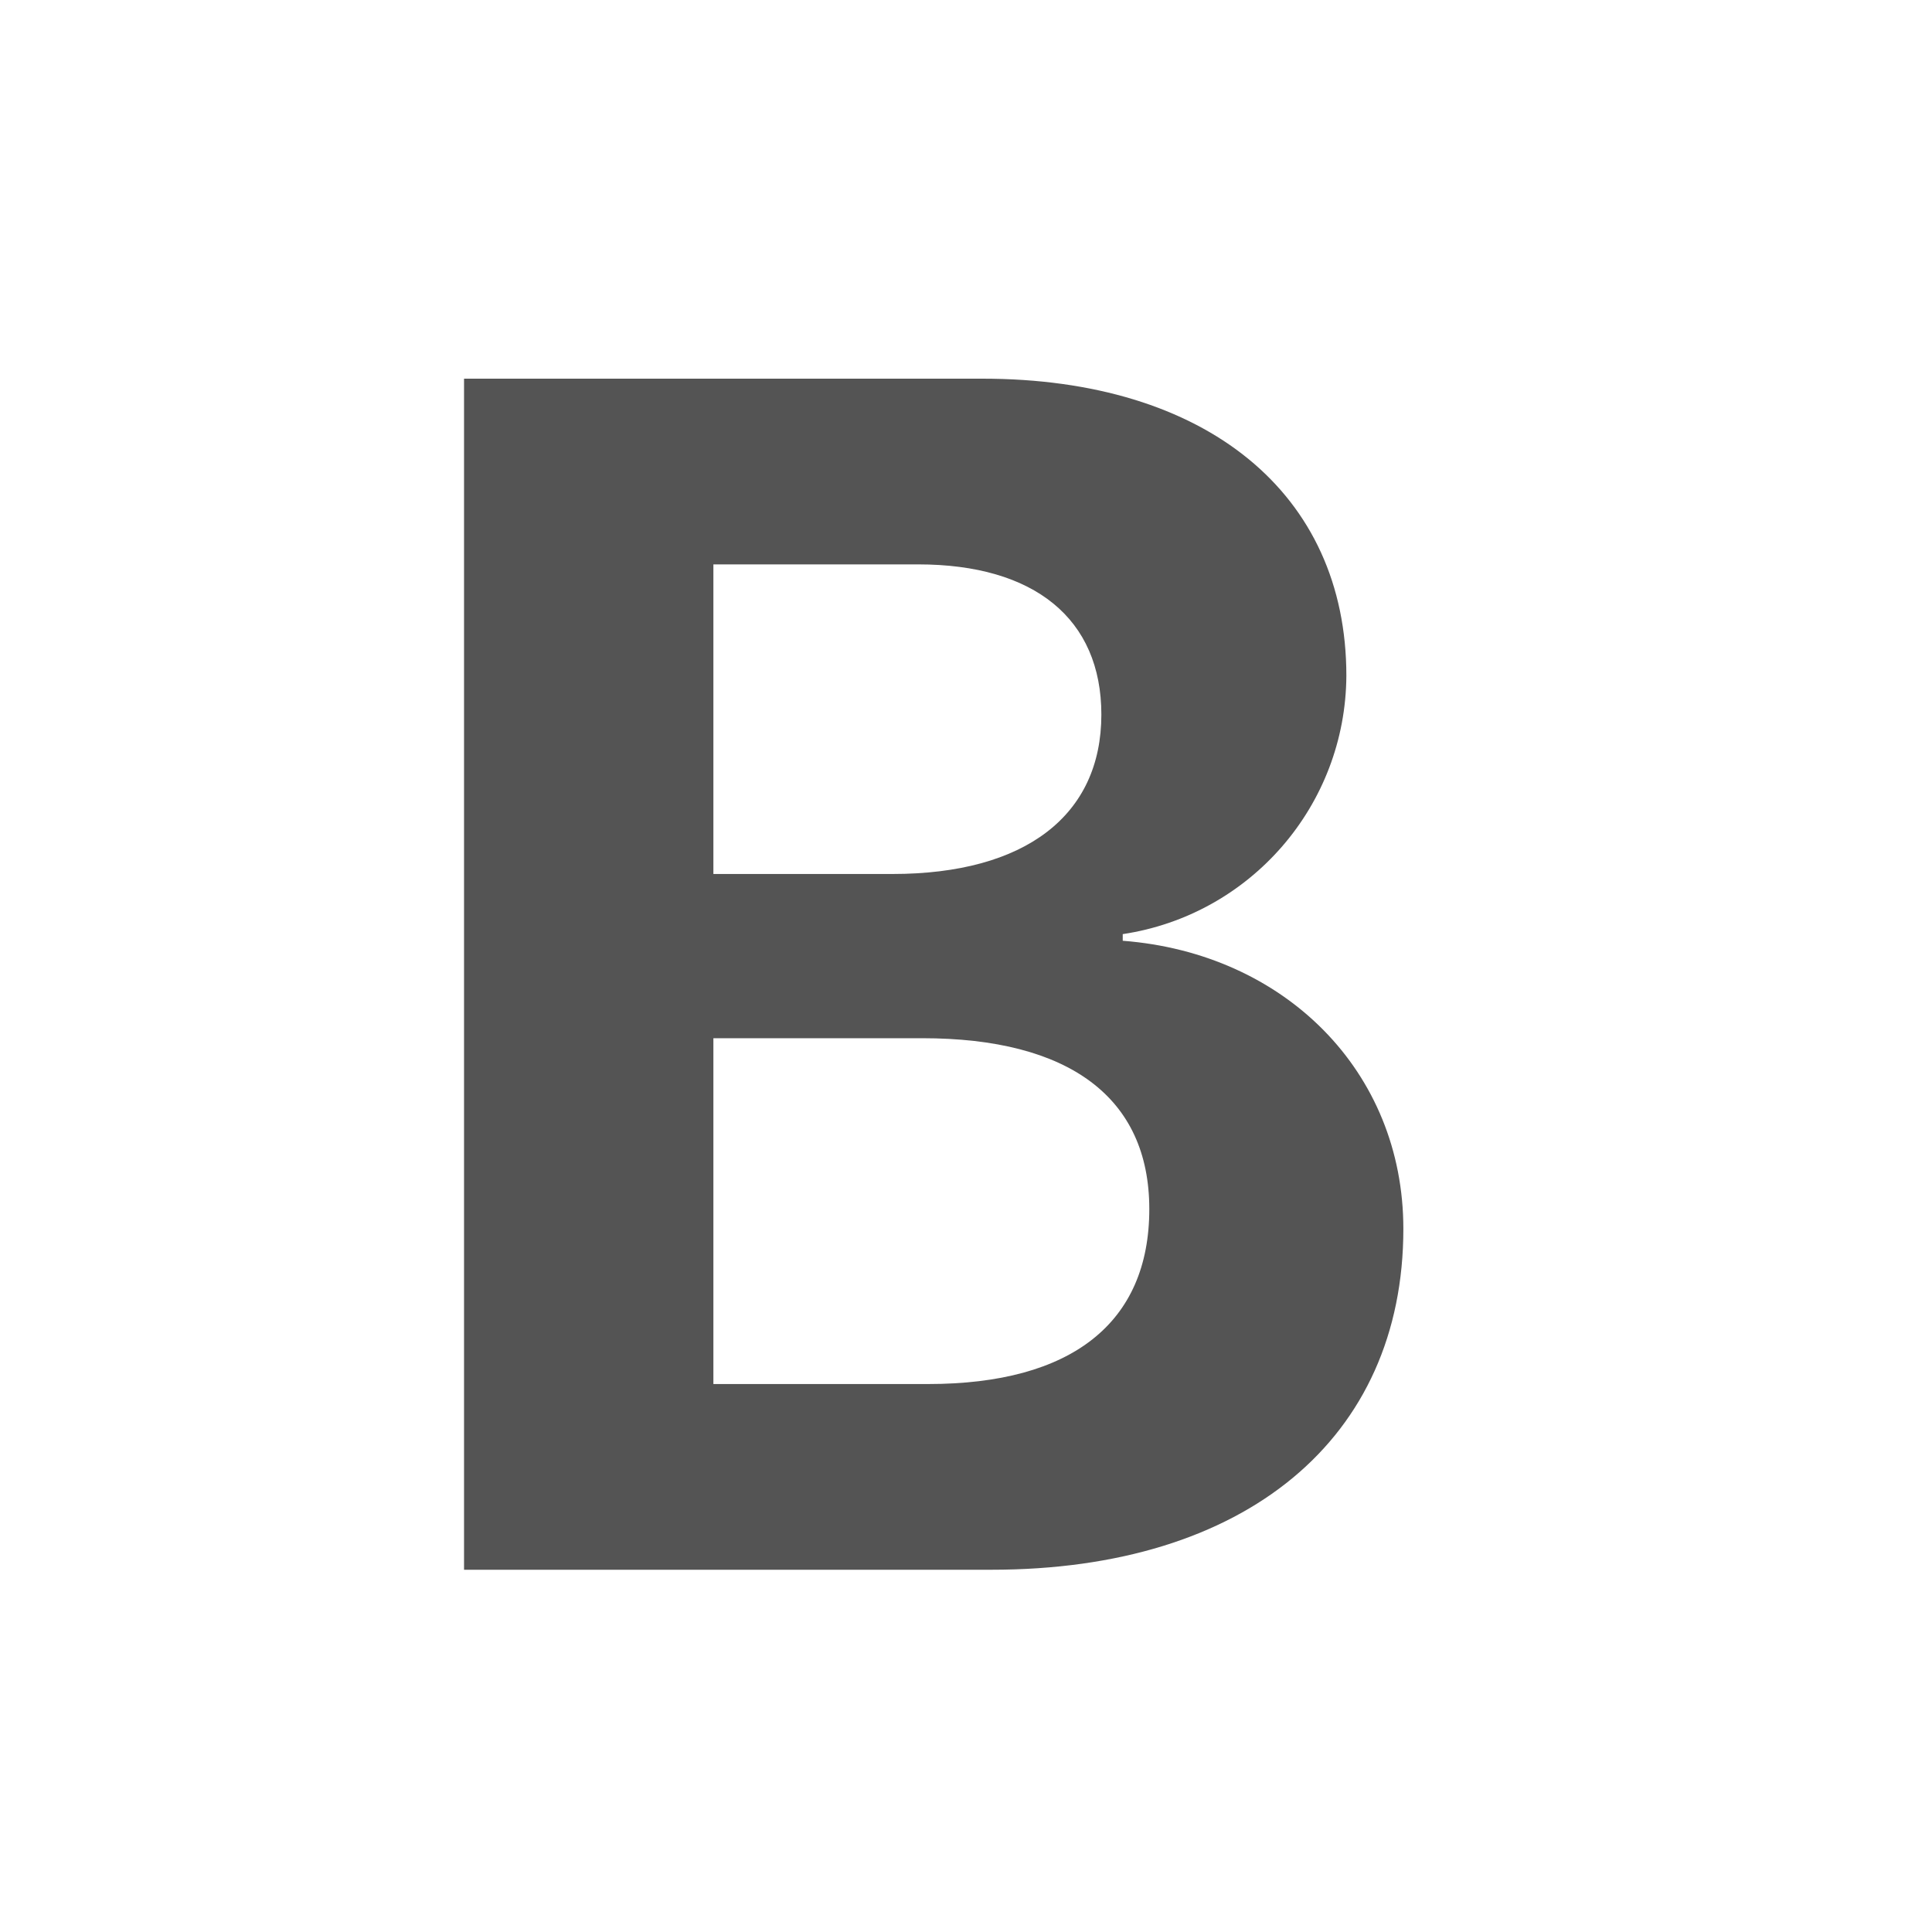
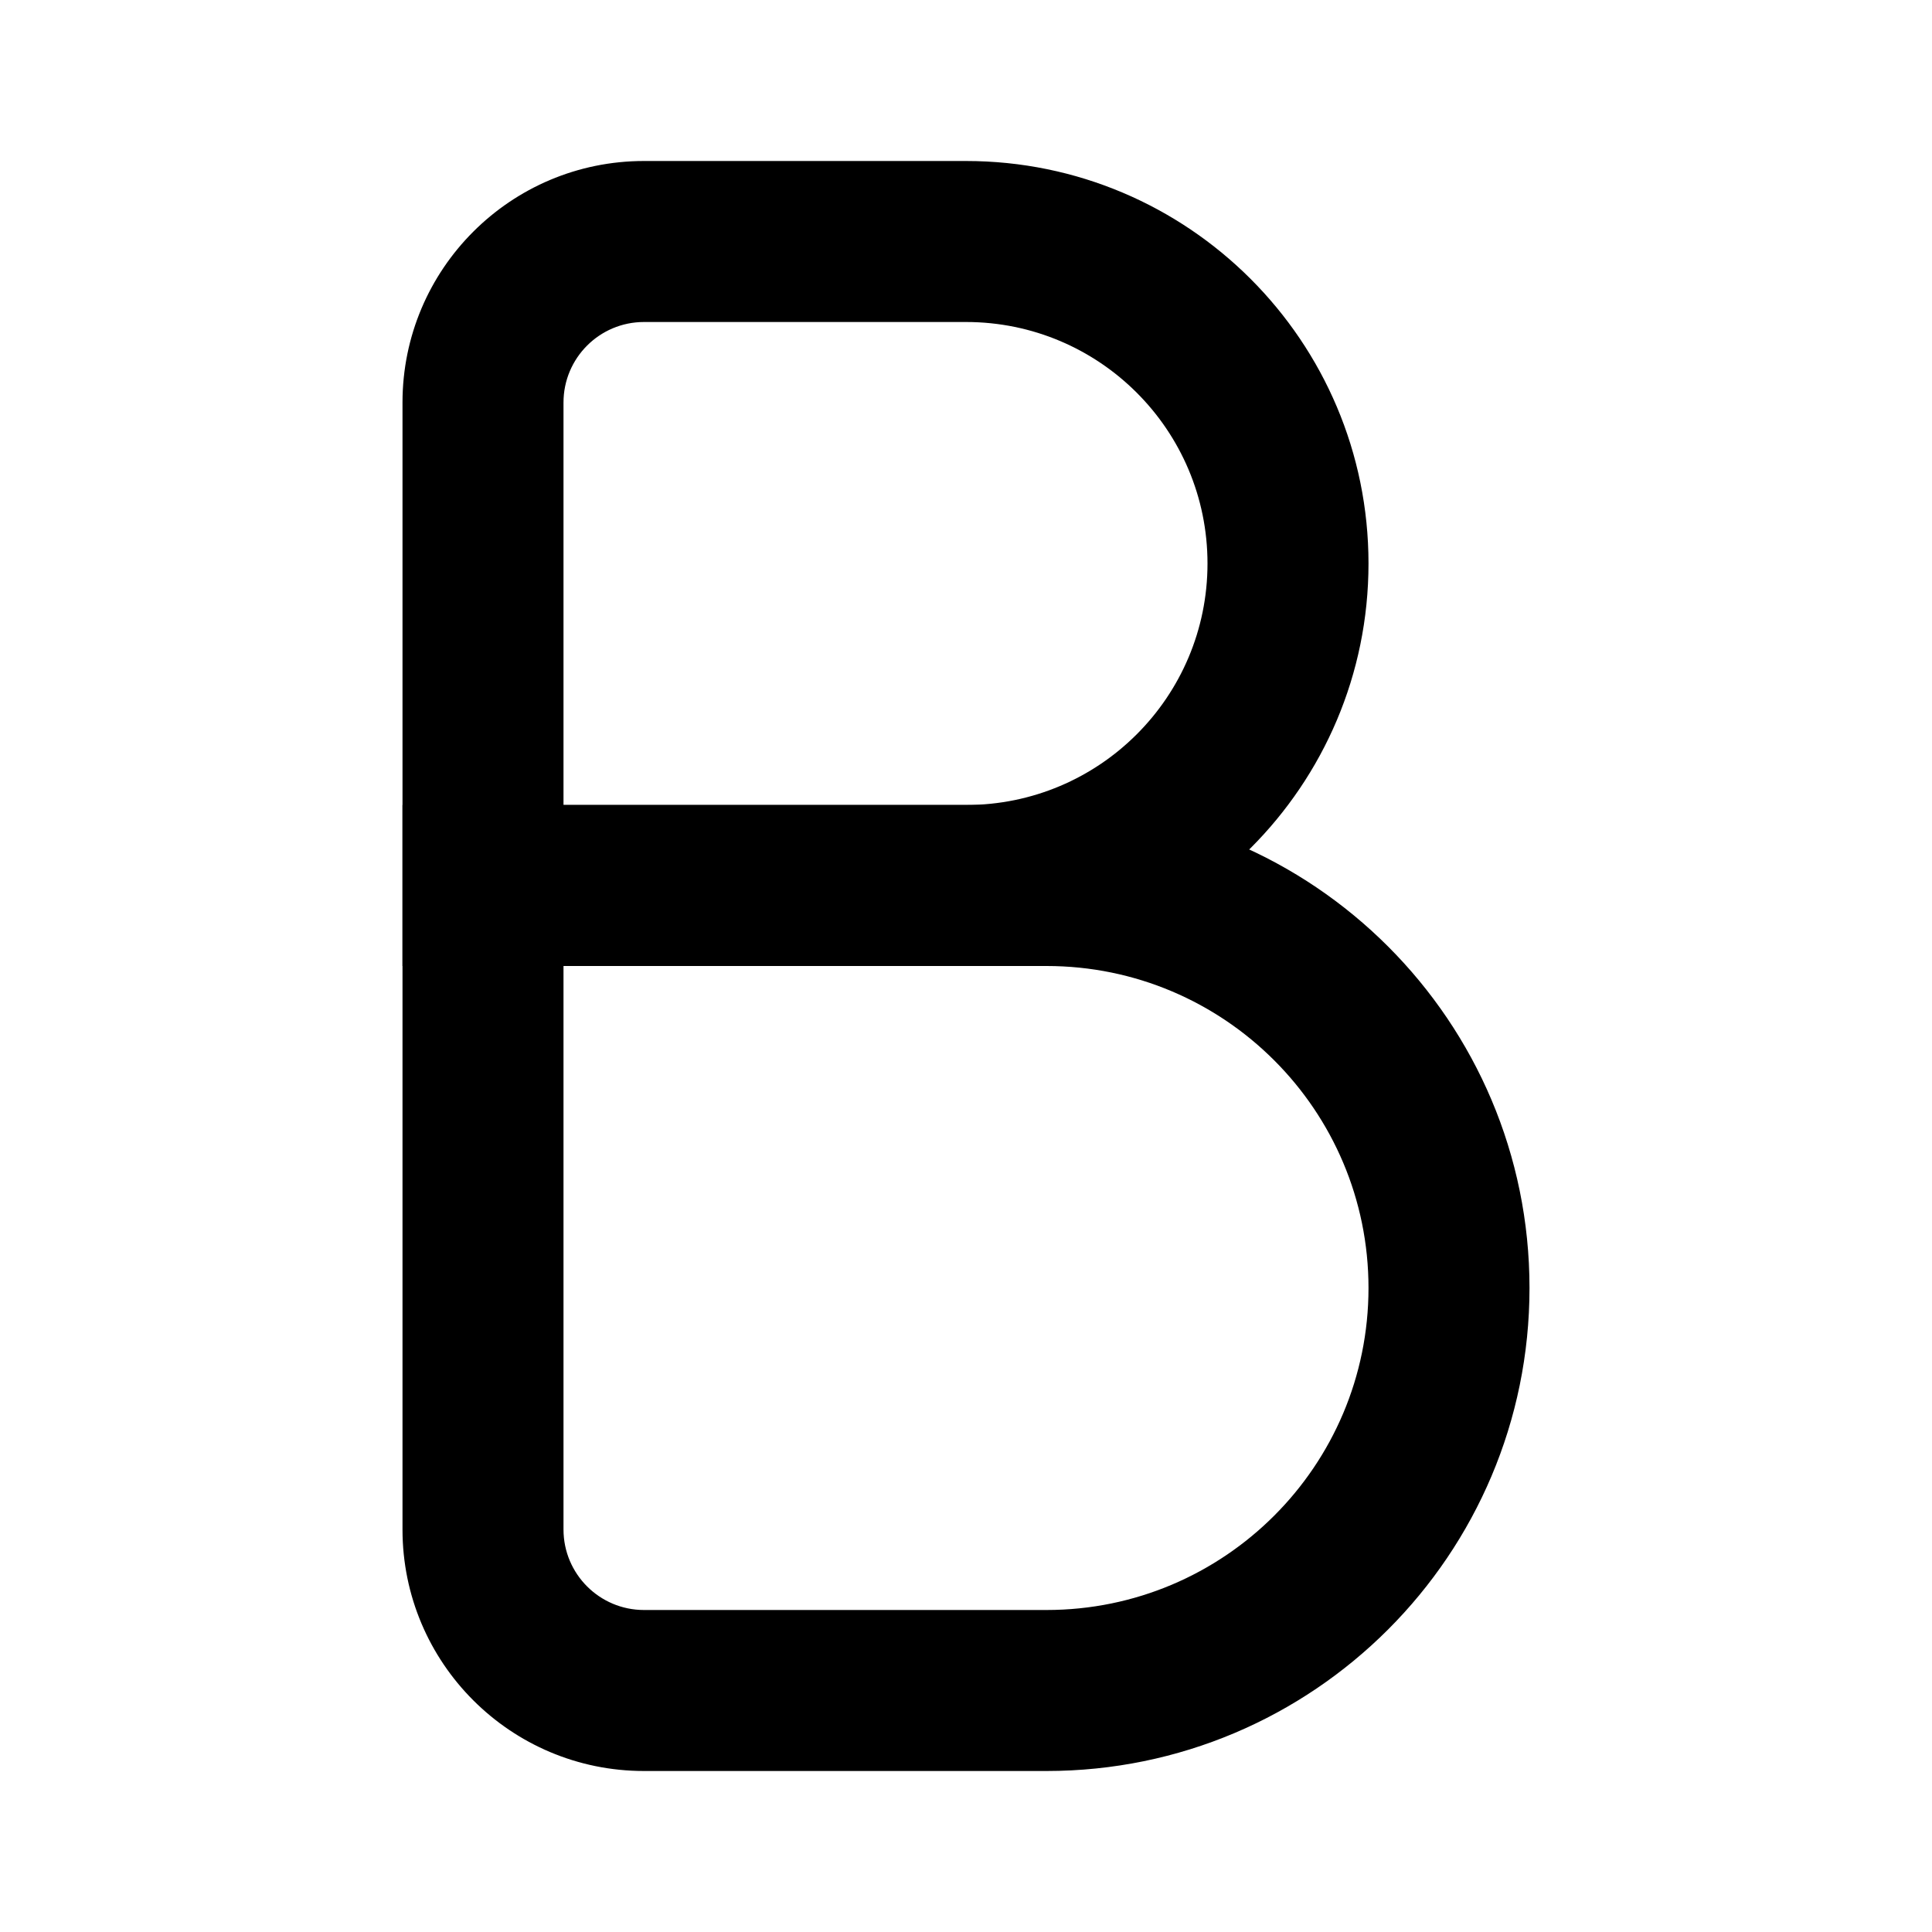
- <svg xmlns="http://www.w3.org/2000/svg" width="16" height="16" fill="#545454" class="bi bi-type-bold" viewBox="0 0 16 16">
-   <path d="M8.21 13c2.106 0 3.412-1.087 3.412-2.823 0-1.306-.984-2.283-2.324-2.386v-.055a2.176 2.176 0 0 0 1.852-2.14c0-1.51-1.162-2.46-3.014-2.46H3.843V13H8.21zM5.908 4.674h1.696c.963 0 1.517.451 1.517 1.244 0 .834-.629 1.32-1.73 1.32H5.908V4.673zm0 6.788V8.598h1.73c1.217 0 1.88.492 1.88 1.415 0 .943-.643 1.449-1.832 1.449H5.907z" />
+ <svg xmlns="http://www.w3.org/2000/svg" width="24" height="24" viewBox="0 0 24 24" fill="none">
+   <path fill-rule="evenodd" clip-rule="evenodd" d="M5 10H13C16.314 10 19 12.686 19 16C19 19.314 16.314 22 13 22H8C6.343 22 5 20.657 5 19V10ZM7 12V19C7 19.552 7.448 20 8 20H13C15.209 20 17 18.209 17 16C17 13.791 15.209 12 13 12H7Z" fill="black" />
+   <path fill-rule="evenodd" clip-rule="evenodd" d="M5 5C5 3.343 6.343 2 8 2H12C14.761 2 17 4.239 17 7C17 9.761 14.761 12 12 12H5V5ZM8 4C7.448 4 7 4.448 7 5V10H12C13.657 10 15 8.657 15 7C15 5.343 13.657 4 12 4H8Z" fill="black" />
</svg>
